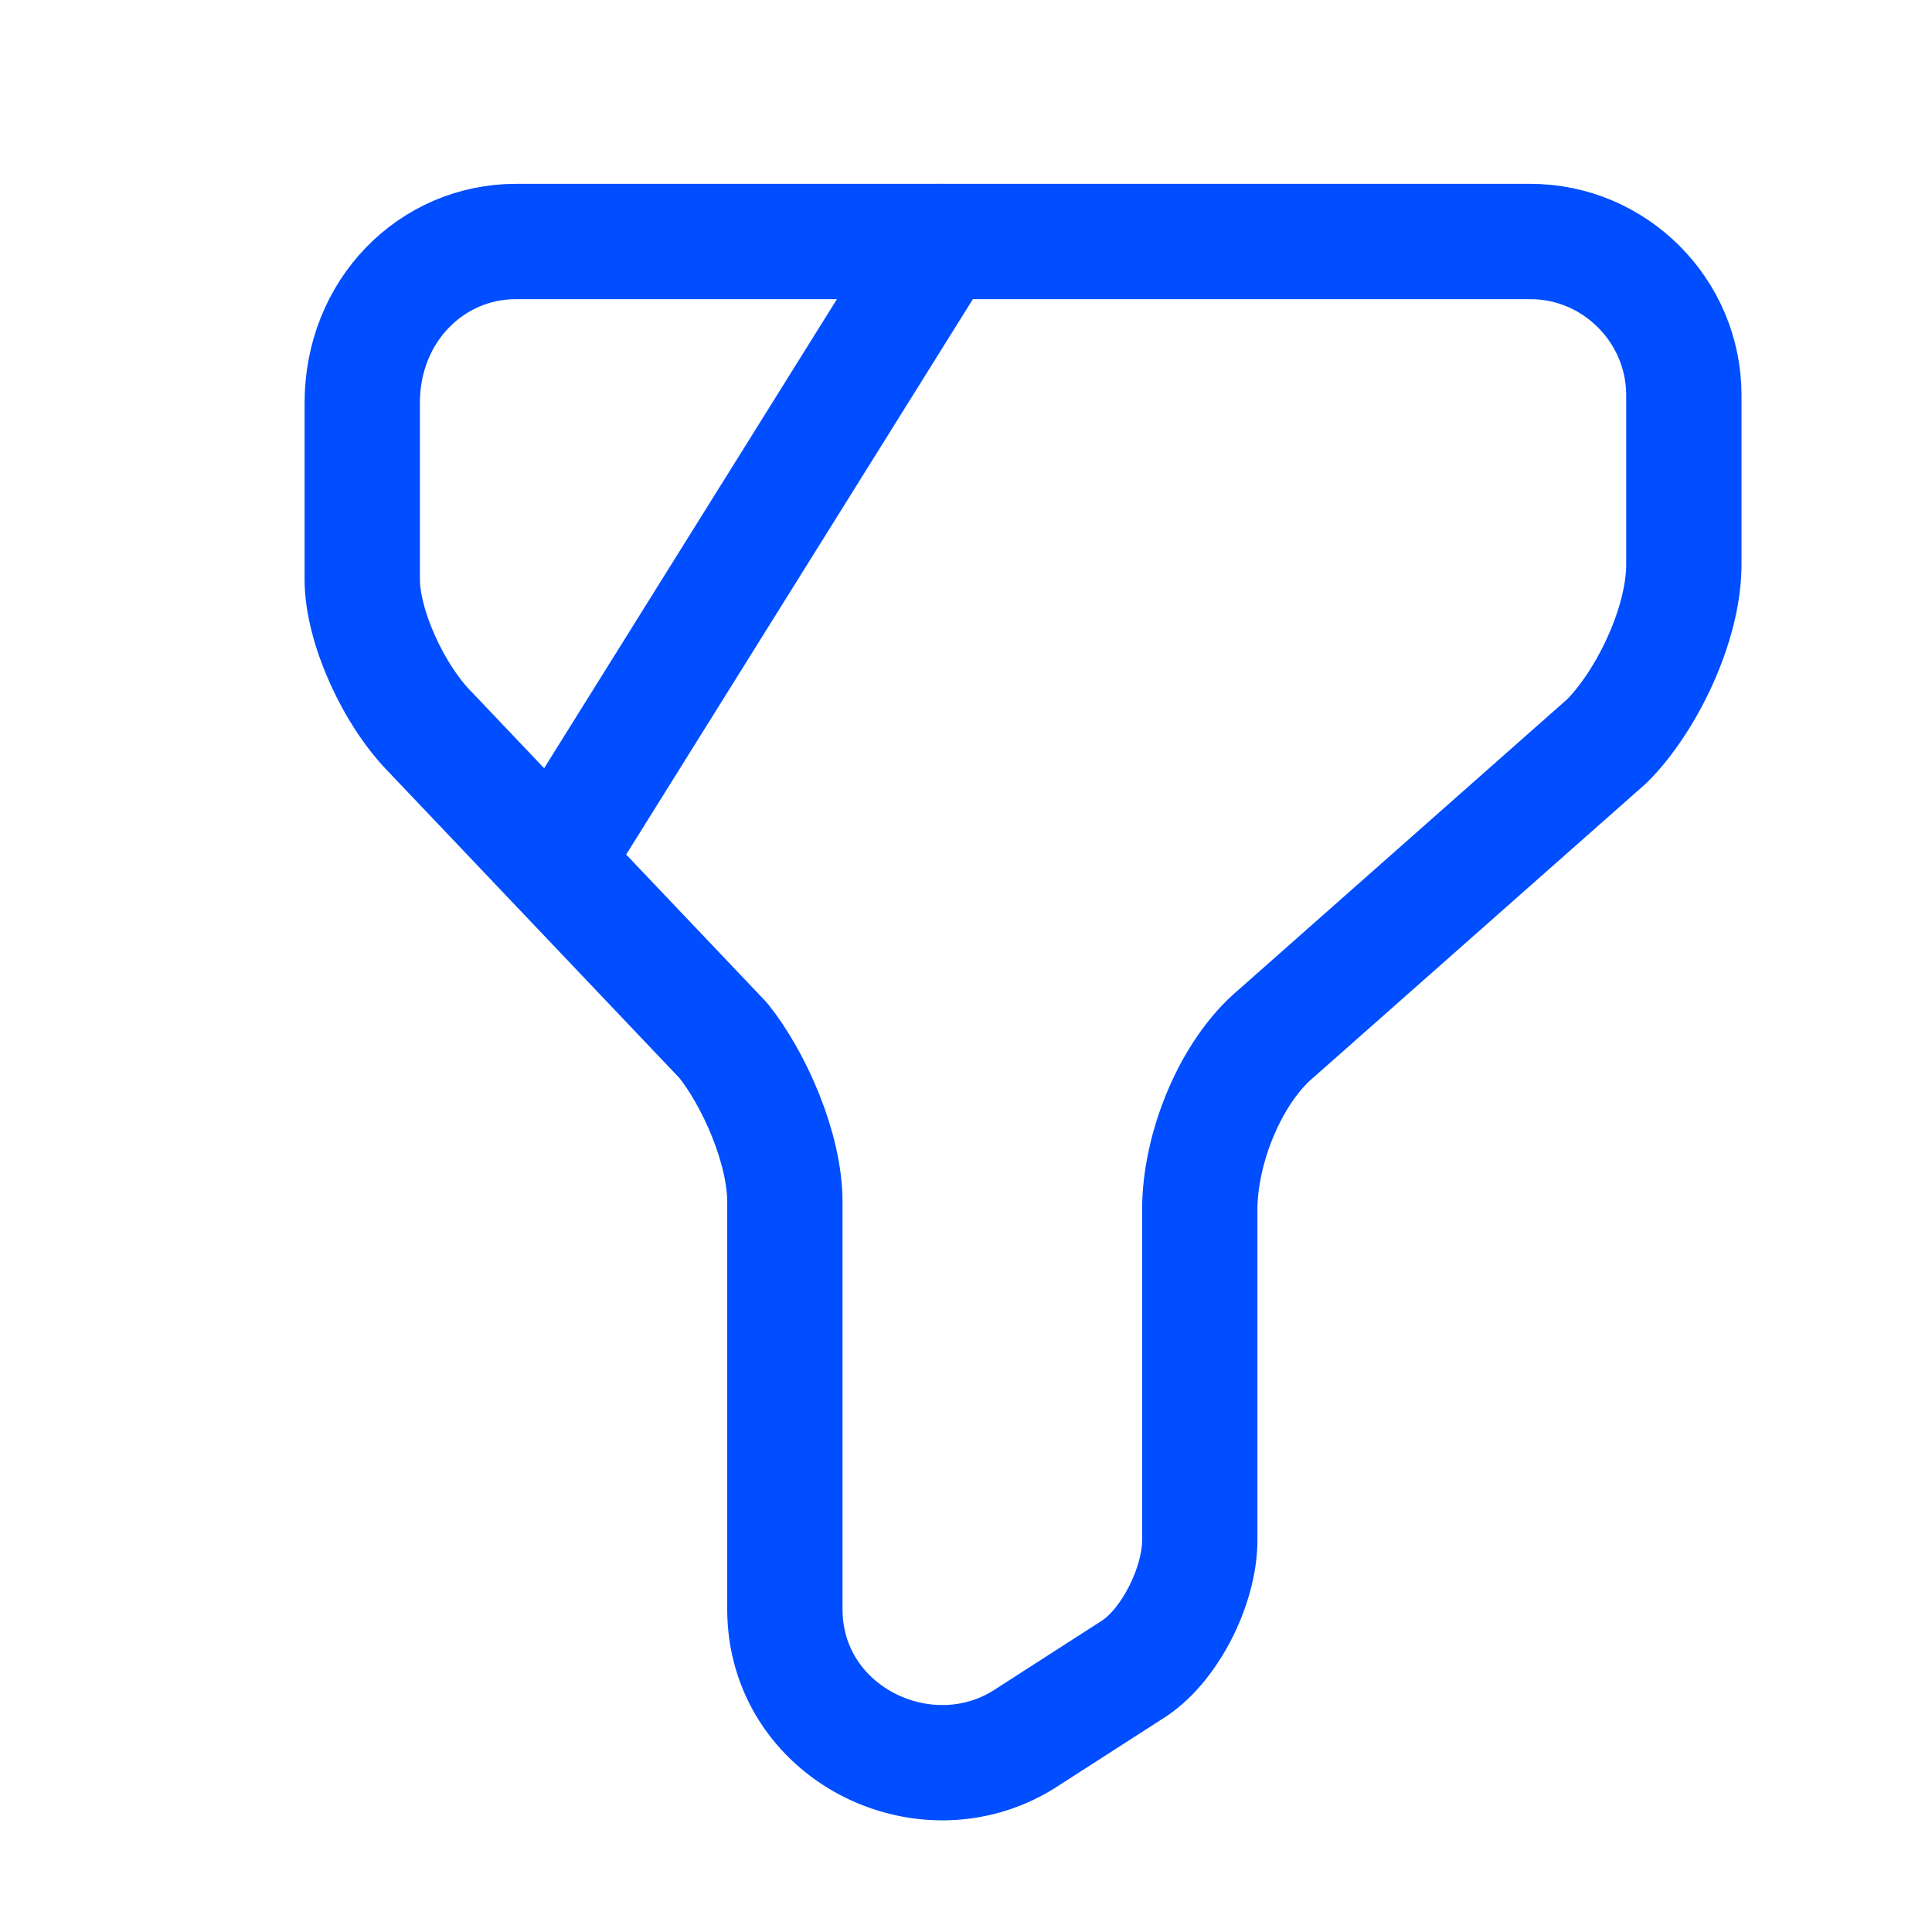
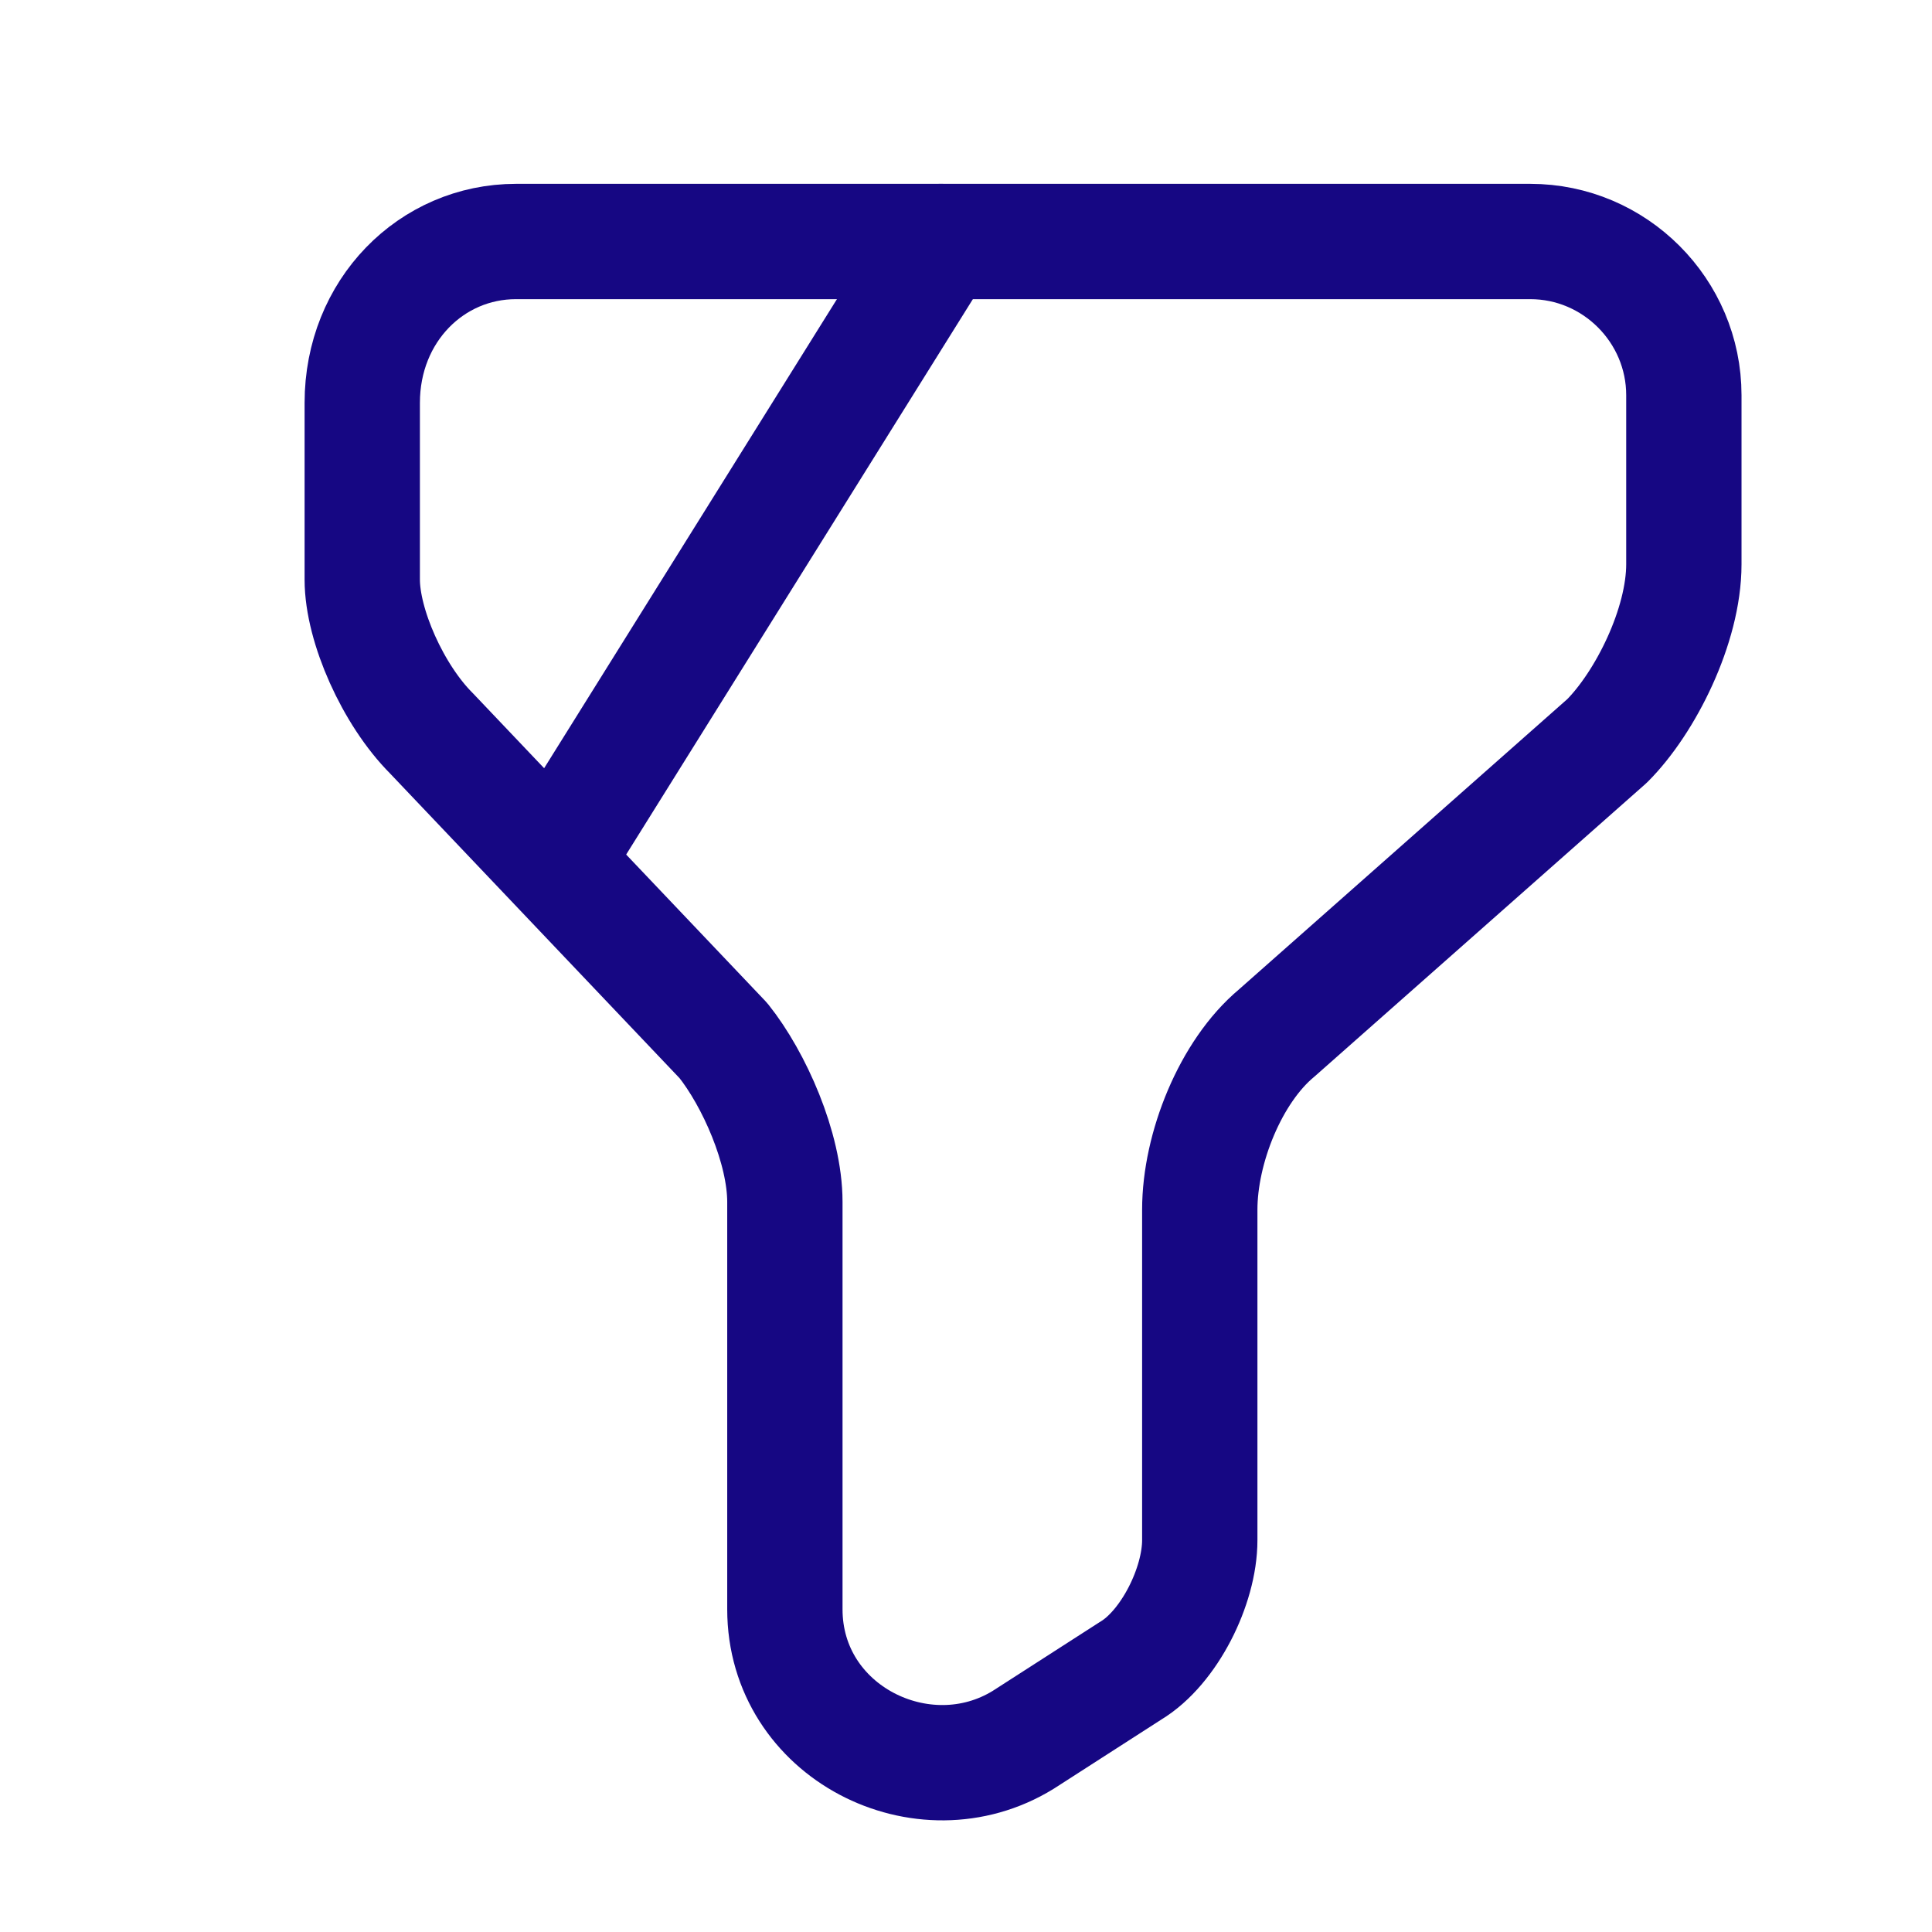
<svg xmlns="http://www.w3.org/2000/svg" width="16" height="16" viewBox="0 0 16 16" fill="none">
-   <path d="M4.273 2H12.673C13.373 2 13.945 2.573 13.945 3.273V4.673C13.945 5.182 13.627 5.818 13.309 6.136L10.573 8.555C10.191 8.873 9.936 9.509 9.936 10.018V12.755C9.936 13.136 9.682 13.645 9.364 13.836L8.473 14.409C7.645 14.918 6.5 14.345 6.5 13.327V9.954C6.5 9.509 6.245 8.936 5.991 8.618L3.573 6.073C3.255 5.755 3 5.182 3 4.8V3.336C3 2.573 3.573 2 4.273 2Z" stroke="#004EFF" stroke-width="0.955" stroke-miterlimit="10" stroke-linecap="round" stroke-linejoin="round" />
-   <path d="M7.792 2L4.654 7.027" stroke="#004EFF" stroke-width="0.955" stroke-miterlimit="10" stroke-linecap="round" stroke-linejoin="round" />
+   <path d="M4.273 2H12.673C13.373 2 13.945 2.573 13.945 3.273V4.673C13.945 5.182 13.627 5.818 13.309 6.136L10.573 8.555C10.191 8.873 9.936 9.509 9.936 10.018V12.755C9.936 13.136 9.682 13.645 9.364 13.836L8.473 14.409C7.645 14.918 6.5 14.345 6.5 13.327V9.954C6.5 9.509 6.245 8.936 5.991 8.618L3.573 6.073C3.255 5.755 3 5.182 3 4.8V3.336C3 2.573 3.573 2 4.273 2Z" stroke="#160783" stroke-width="0.955" stroke-miterlimit="10" stroke-linecap="round" stroke-linejoin="round" />
+   <path d="M7.792 2L4.654 7.027" stroke="#160783" stroke-width="0.955" stroke-miterlimit="10" stroke-linecap="round" stroke-linejoin="round" />
</svg>
